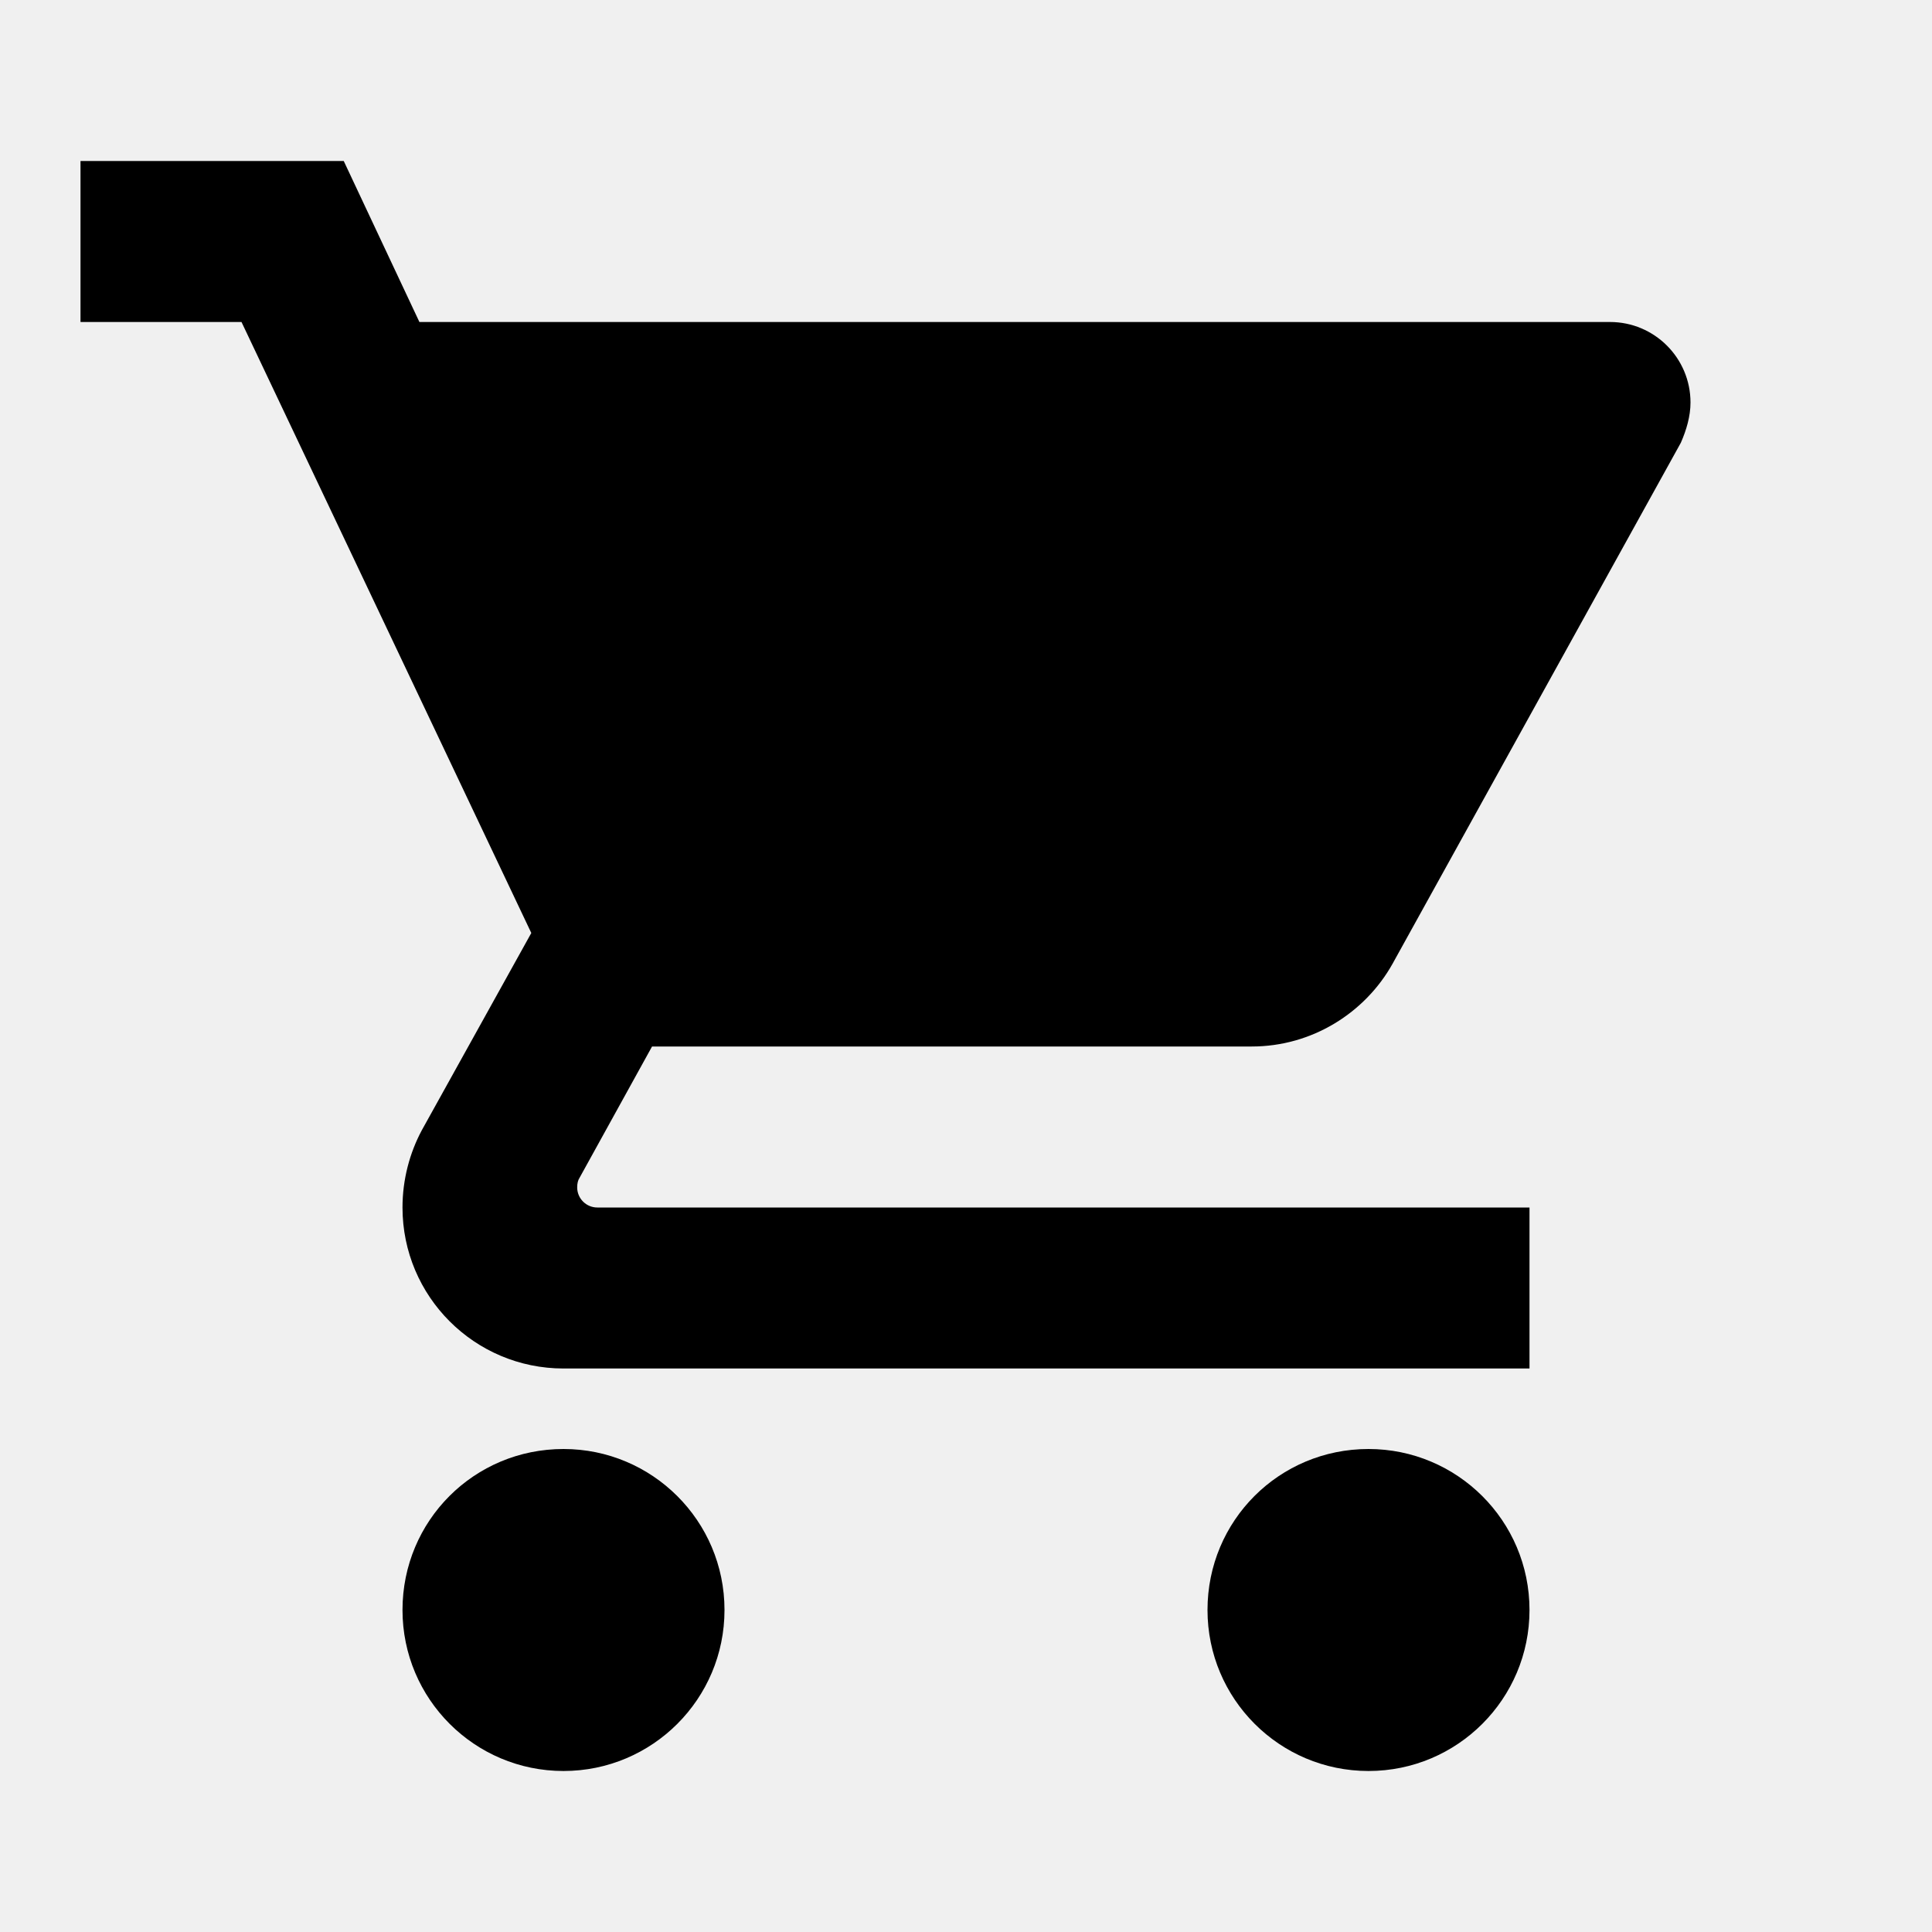
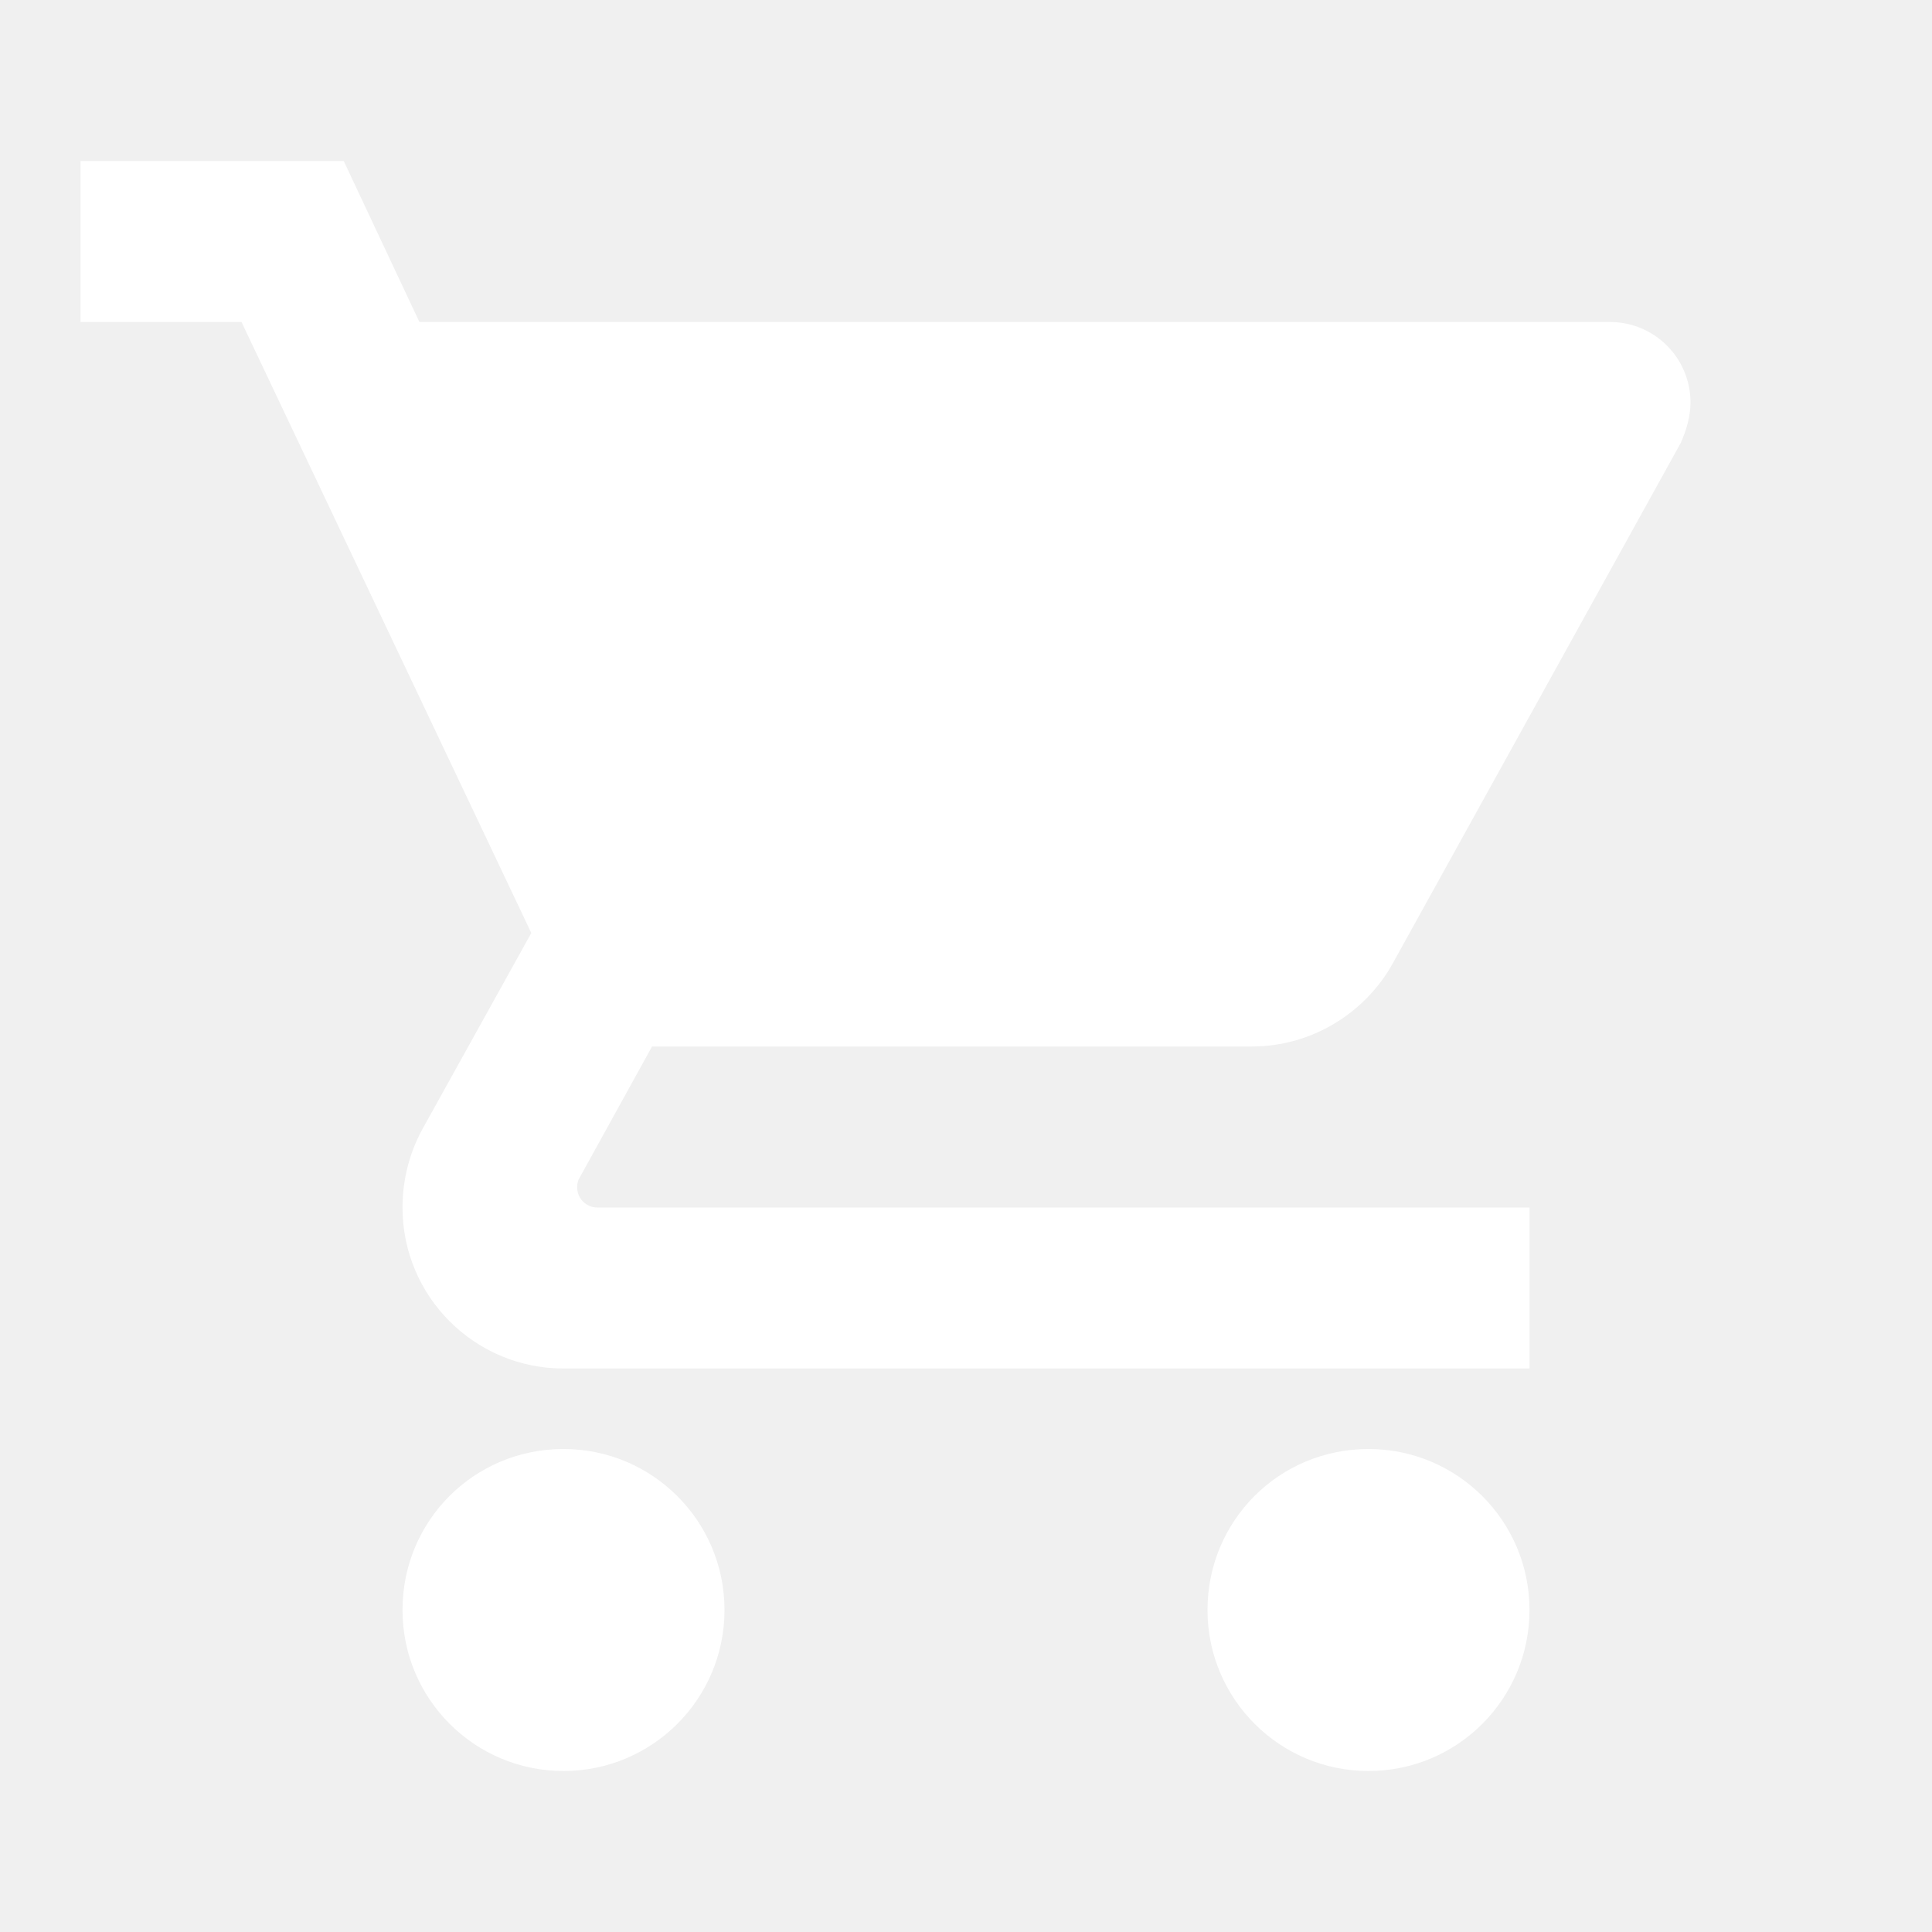
- <svg xmlns="http://www.w3.org/2000/svg" className="h-8 px-3 py-1 rounded-lg hover:bg-neutral-800 hover:fill-white" viewBox="0 0 24 24">
+ <svg xmlns="http://www.w3.org/2000/svg" fill="#ffffff" viewBox="0 0 24 24">
  <path d="M17,18C15.89,18 15,18.89 15,20A2,2 0 0,0 17,22A2,2 0 0,0 19,20C19,18.89 18.1,18 17,18M1,2V4H3L6.6,11.59L5.24,14.04C5.09,14.32 5,14.65 5,15A2,2 0 0,0 7,17H19V15H7.42A0.25,0.25 0 0,1 7.17,14.75C7.17,14.7 7.18,14.66 7.2,14.63L8.1,13H15.55C16.3,13 16.96,12.58 17.3,11.97L20.88,5.5C20.95,5.34 21,5.17 21,5A1,1 0 0,0 20,4H5.21L4.27,2M7,18C5.89,18 5,18.89 5,20A2,2 0 0,0 7,22A2,2 0 0,0 9,20C9,18.89 8.1,18 7,18Z" />
</svg>
